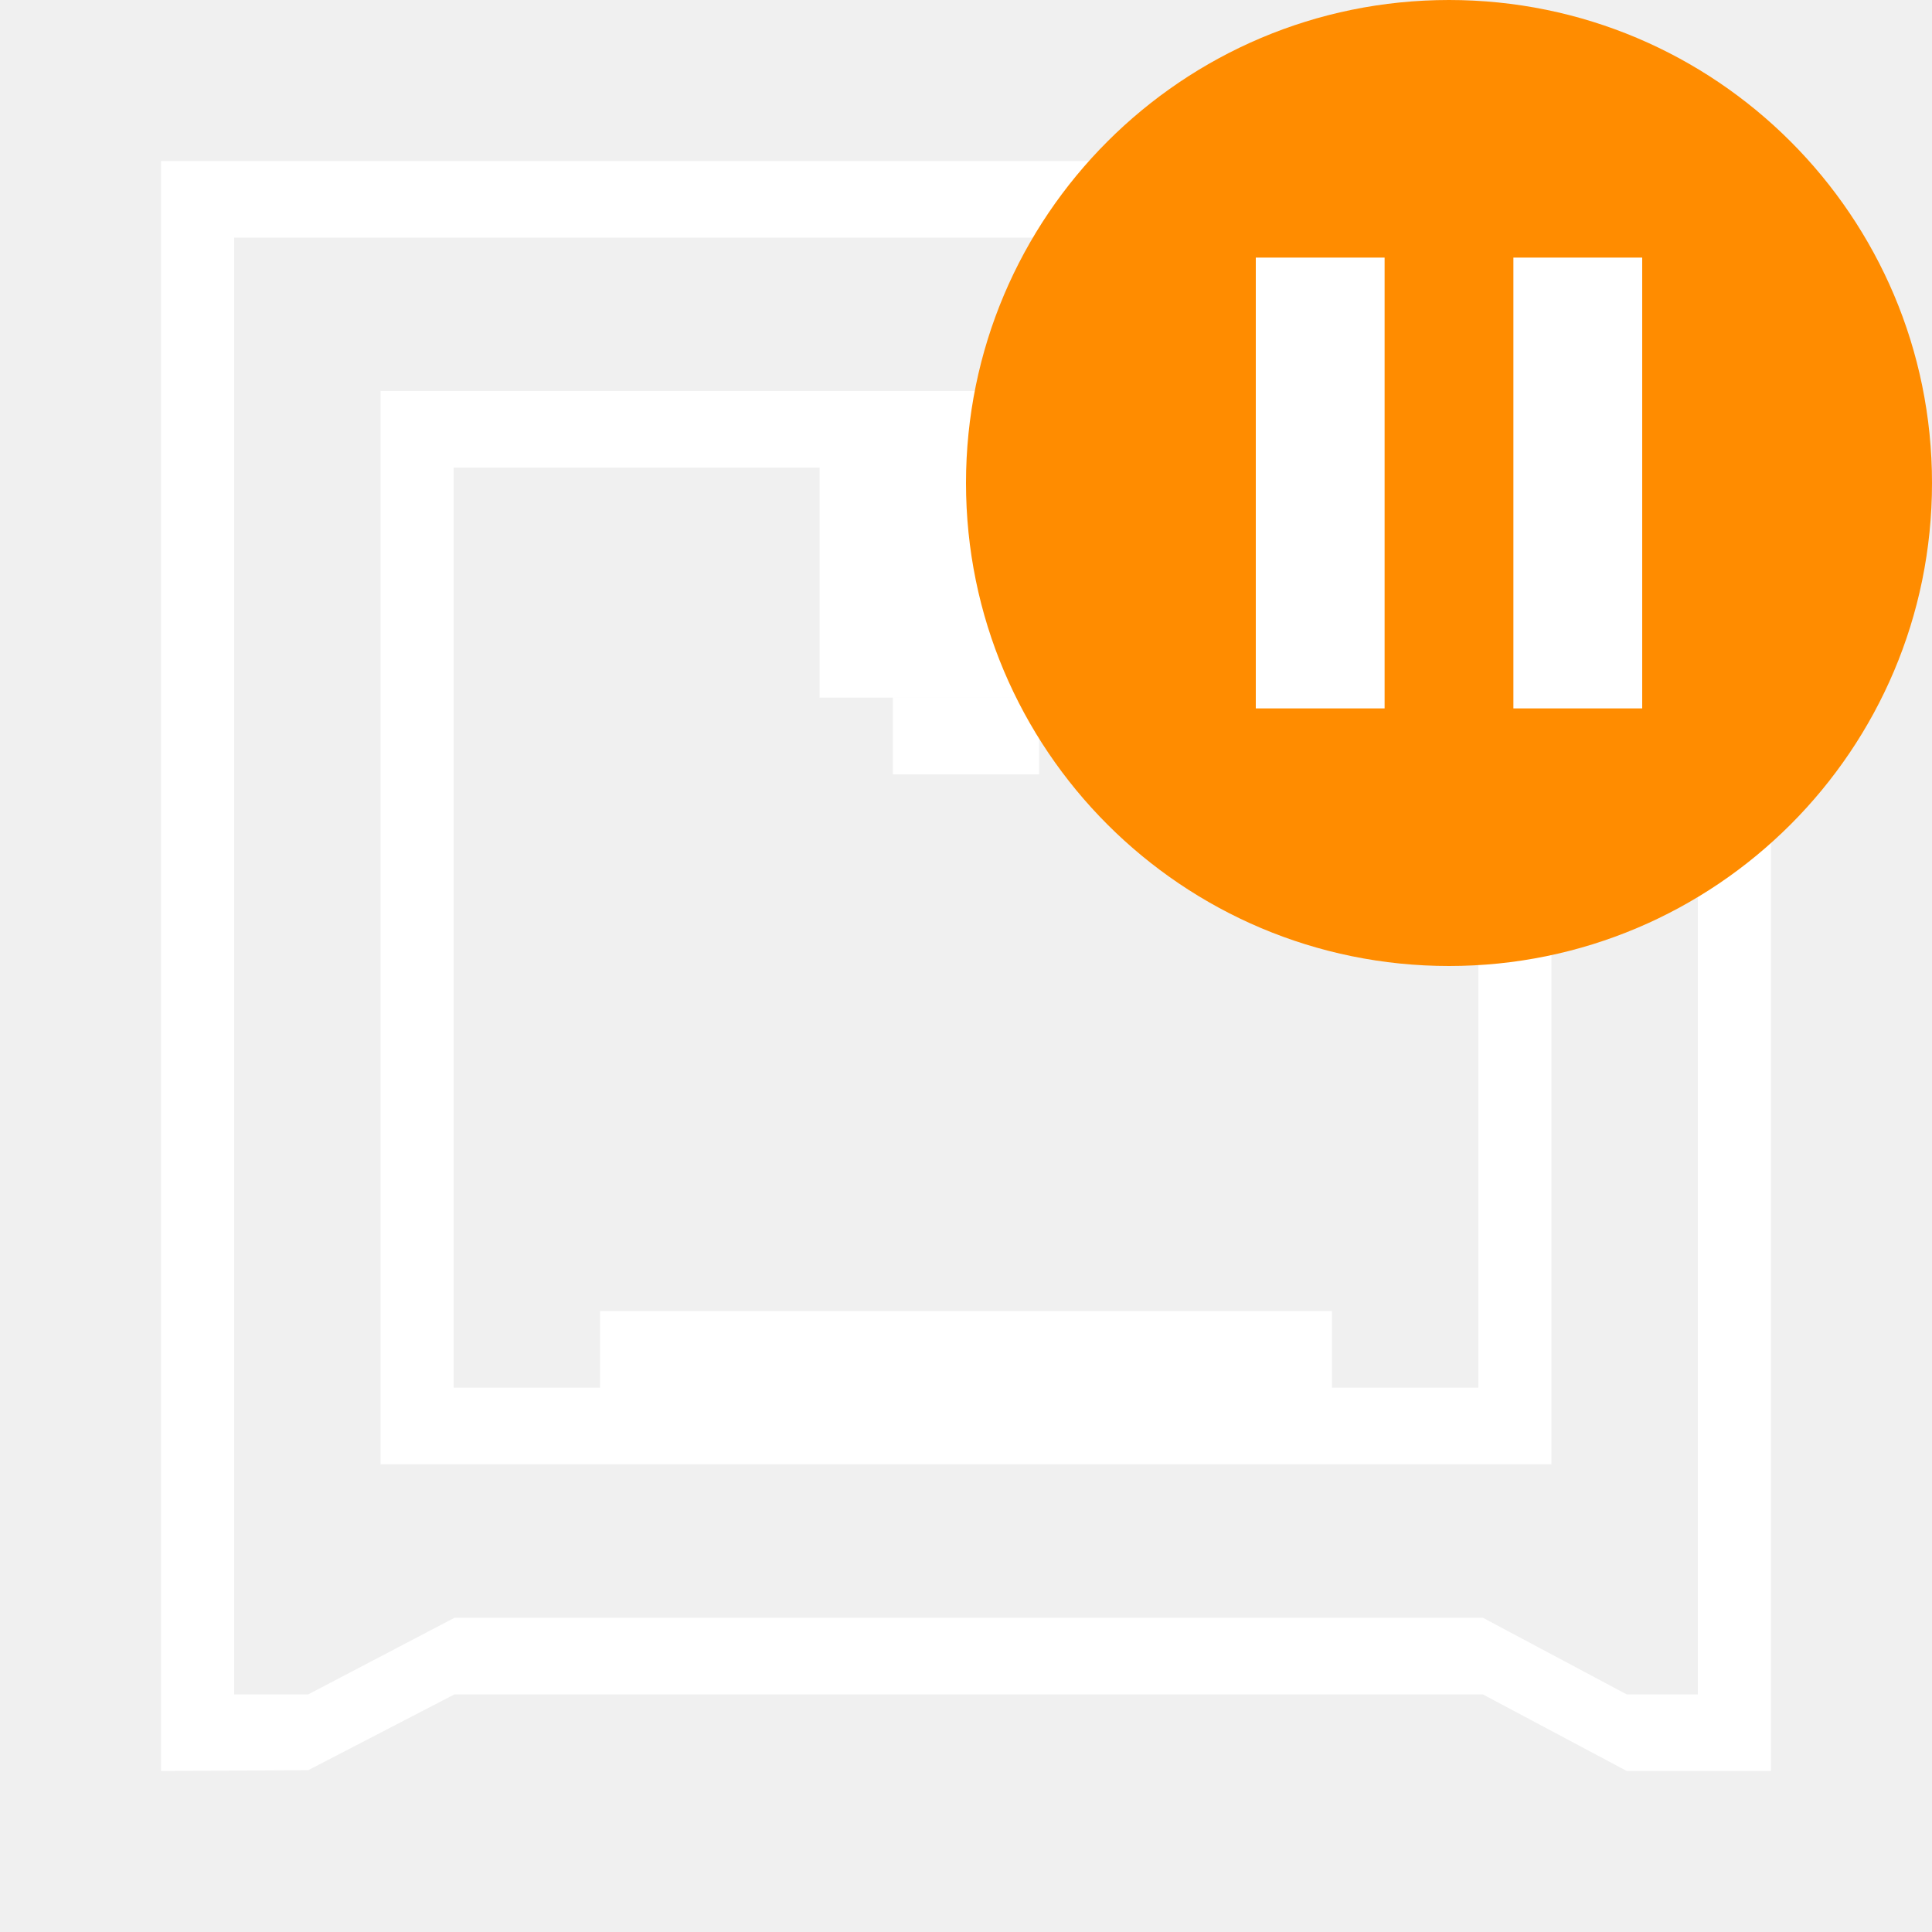
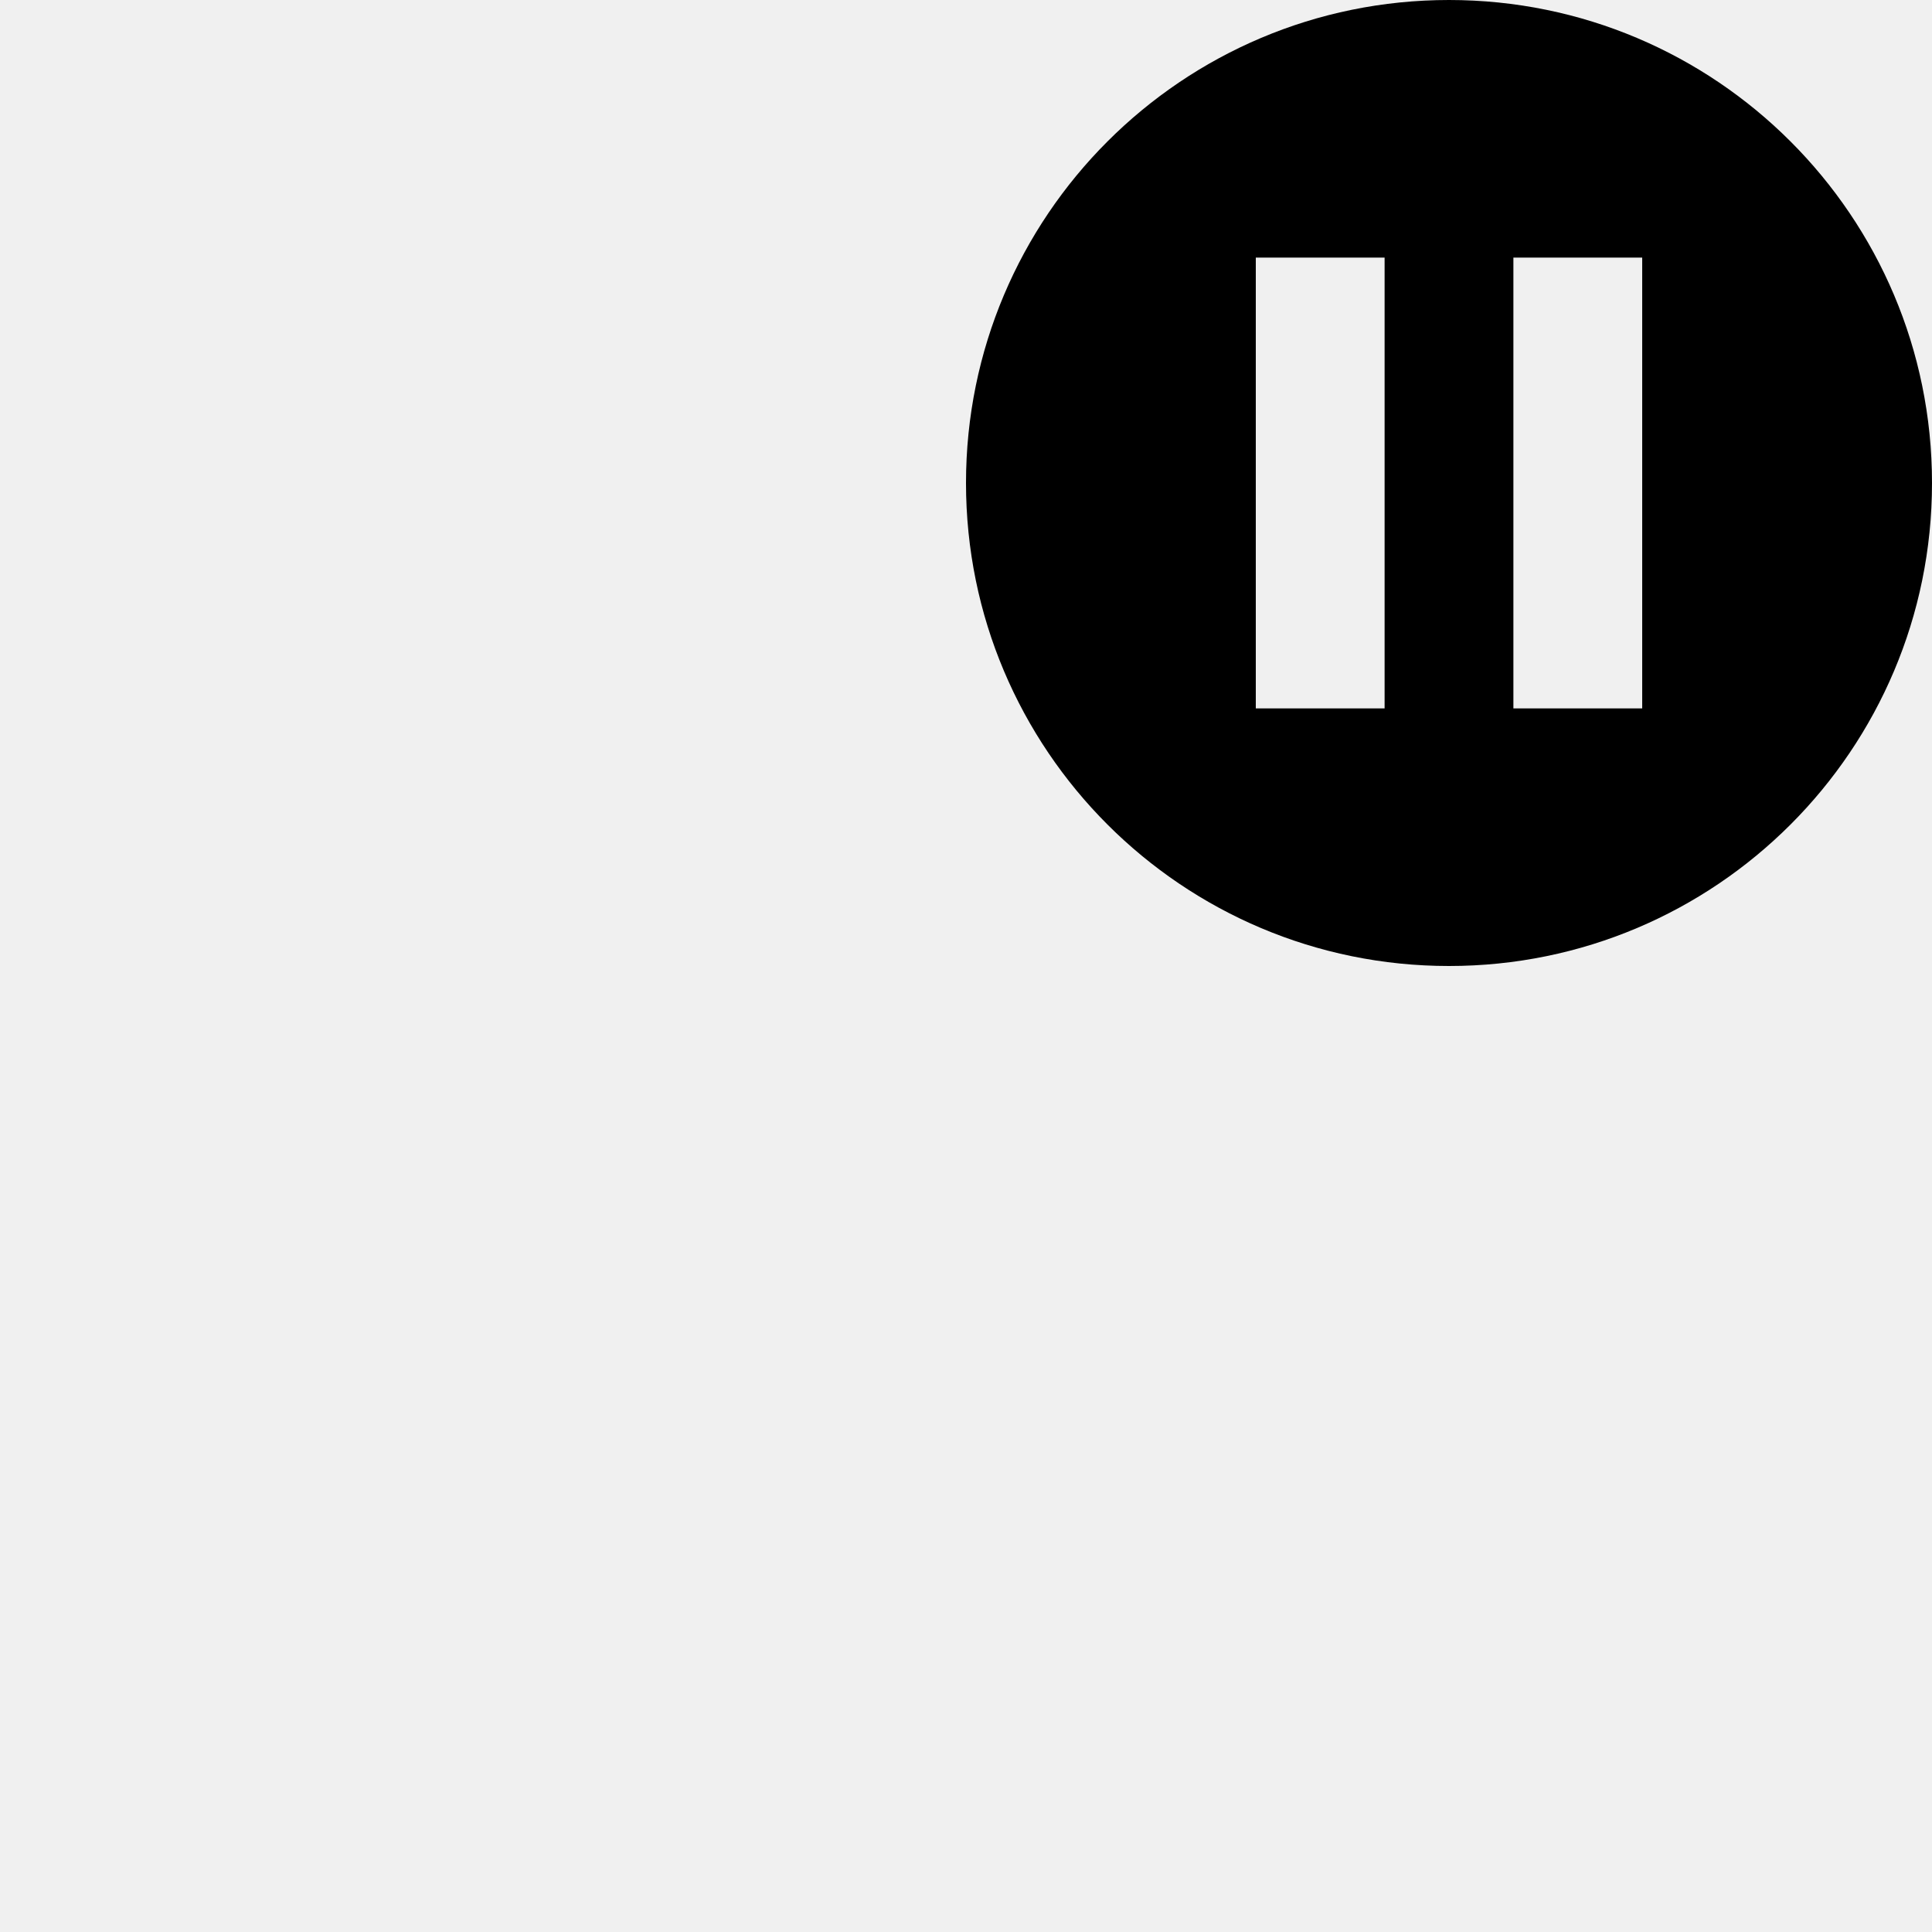
<svg xmlns="http://www.w3.org/2000/svg" viewBox="0 0 30 30">
-   <path d="M2.5 2.5h25v1.19h-25V2.5zm0 23.81h2.287l2.272-1.19h15.966l2.234 1.19H27.5v1.19h-2.239l-2.236-1.19H7.057l-2.27 1.177L2.5 27.5v-1.19zM26.364 3.69H27.5v22.62h-1.136V3.69zM2.5 3.69h1.136v22.62H2.5V3.69zm3.41 2.381h18.18v16.667H5.91V6.071zm1.135 1.19h15.91v14.287H7.045V7.262zm5.682 0h4.546v3.572h-4.546V7.262zM9.318 20.358h11.364v1.19H9.318v-1.19zm4.546-9.524h2.272v1.19h-2.272v-1.19z" fill="#fff" fill-rule="evenodd" />
-   <circle cx="22.5" cy="7.5" r="7.5" fill="#ff8c00" />
-   <path fill="#fff" d="M19.5 4h2v7h-2zm4 0h2v7h-2z" />
+   <path d="M 22.5 0 A 7.5 7.5 0 0 0 15 7.5 A 7.5 7.5 0 0 0 22.5 15 A 7.5 7.5 0 0 0 30 7.5 A 7.5 7.5 0 0 0 22.5 0 z M 19.5 4 L 21.5 4 L 21.5 11 L 19.5 11 L 19.5 4 z M 23.5 4 L 25.5 4 L 25.5 11 L 23.5 11 L 23.5 4 z " />
</svg>
